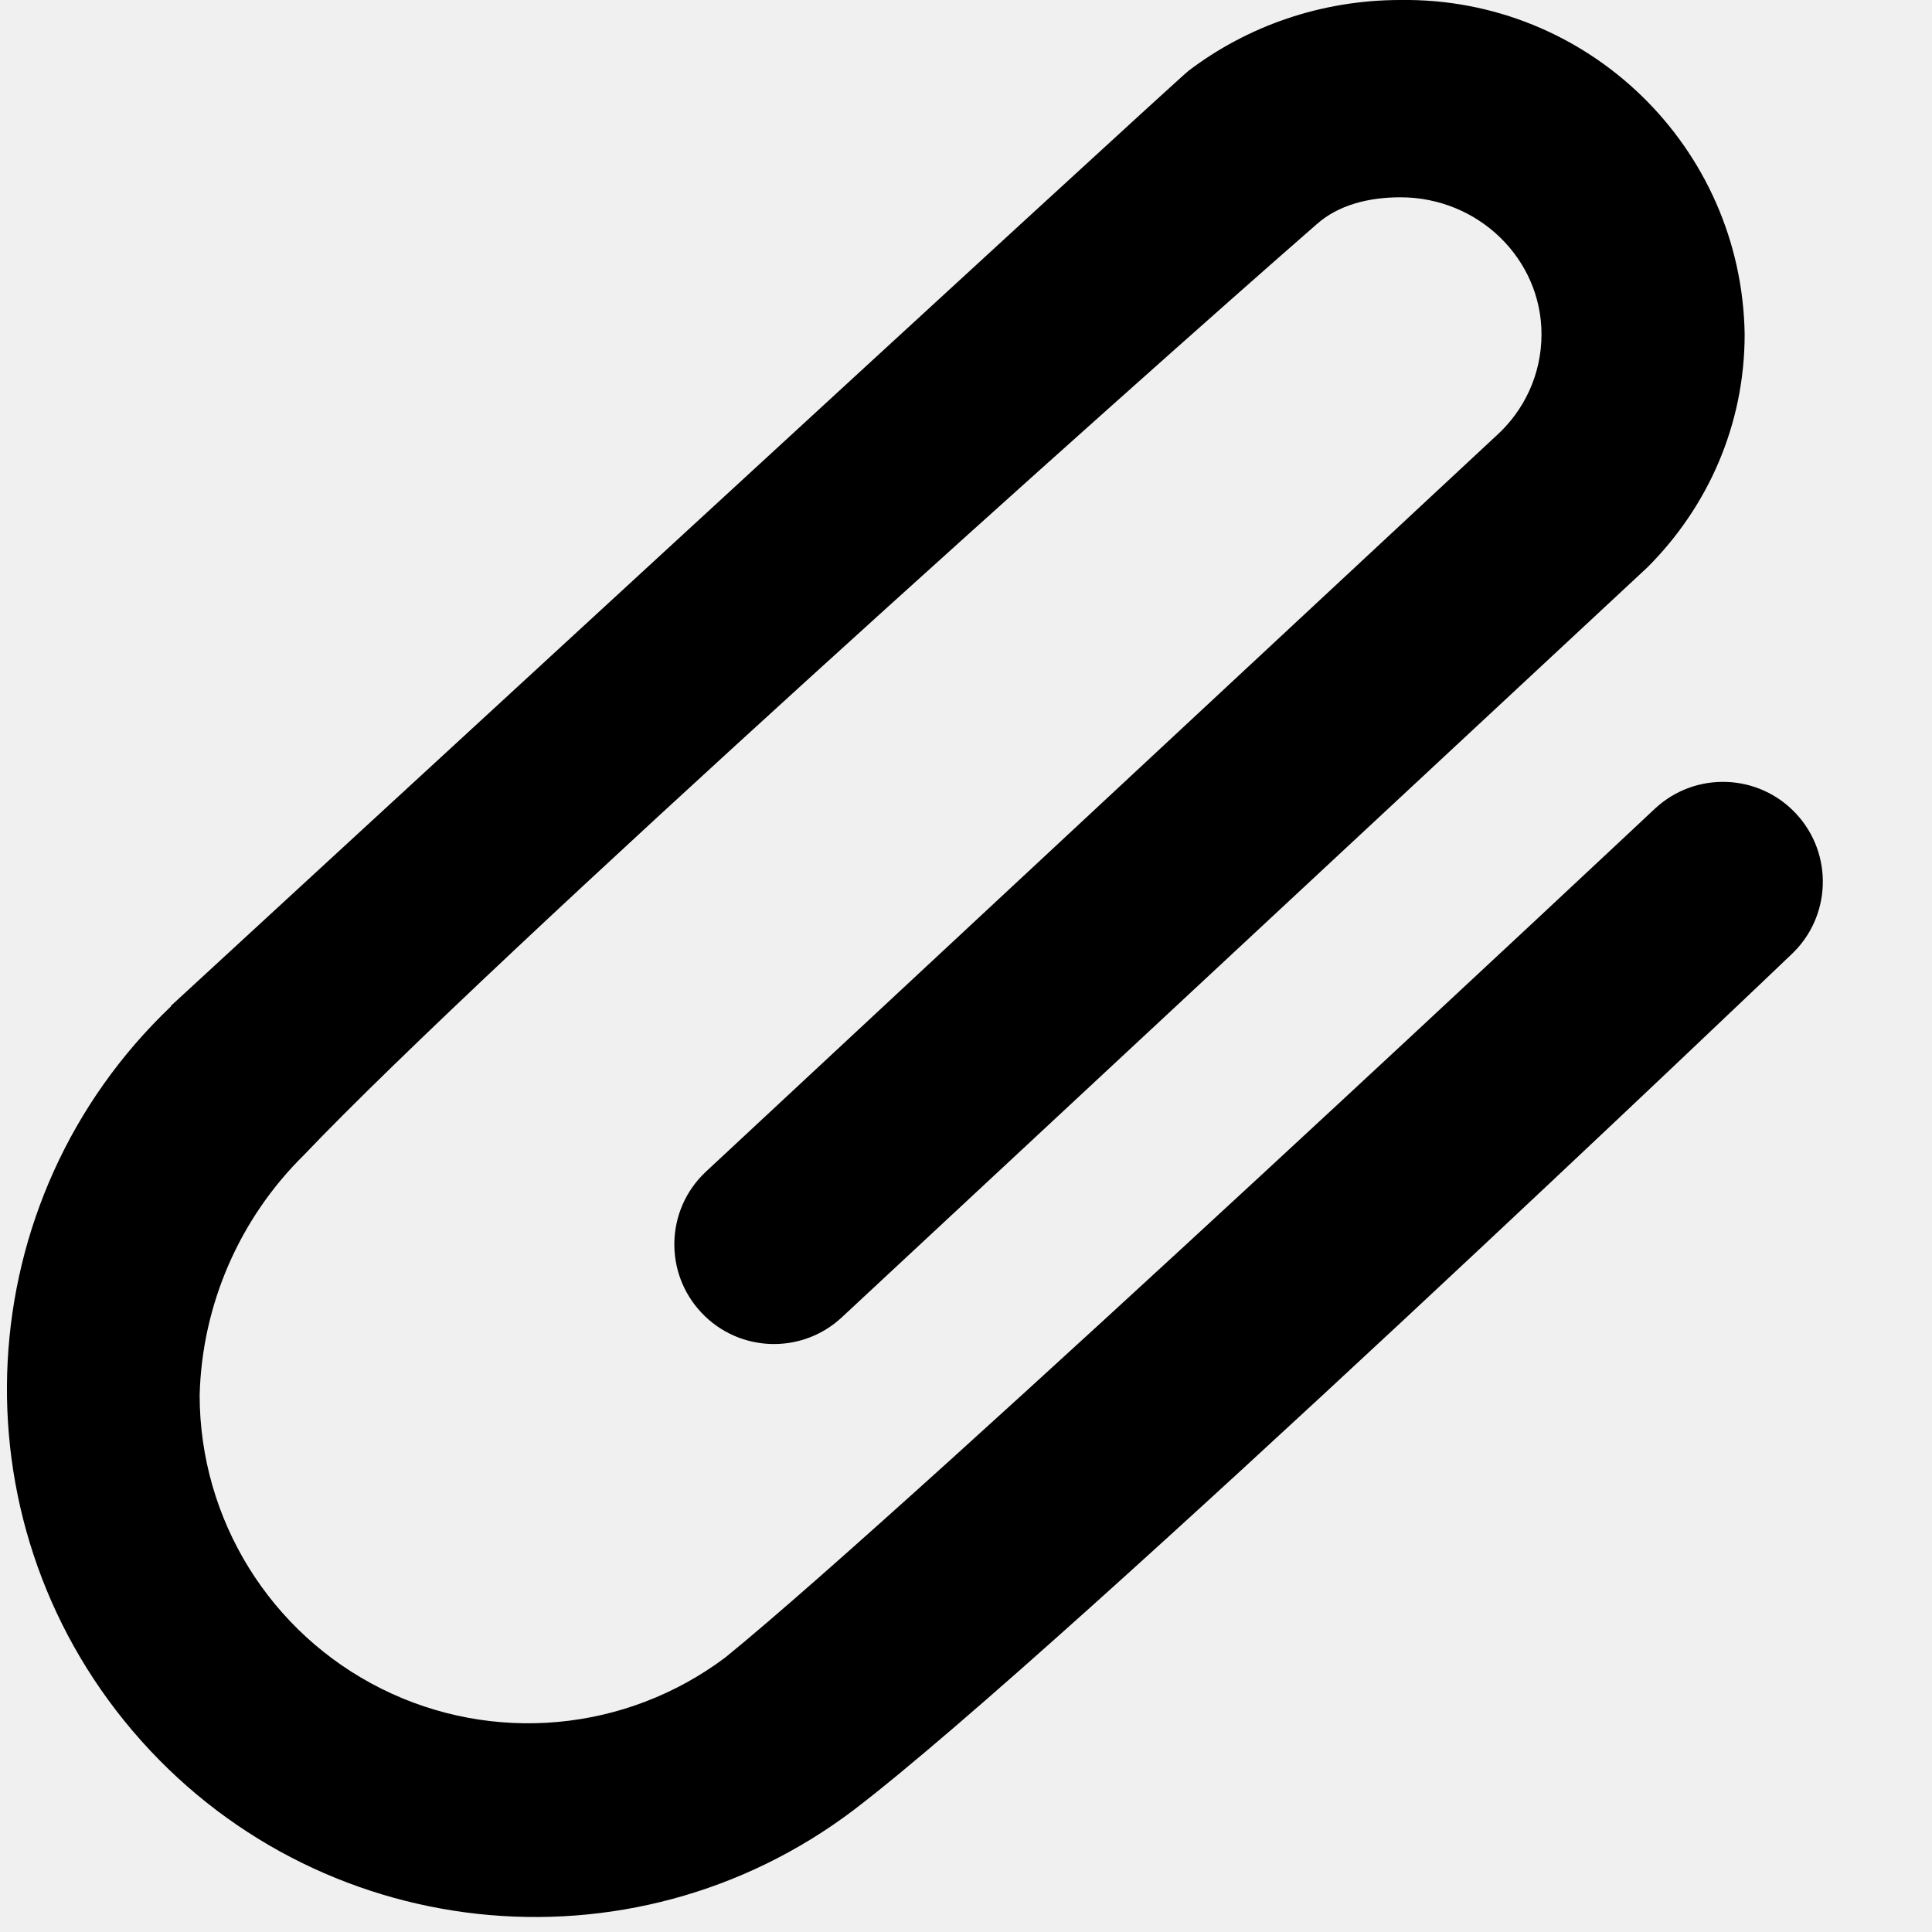
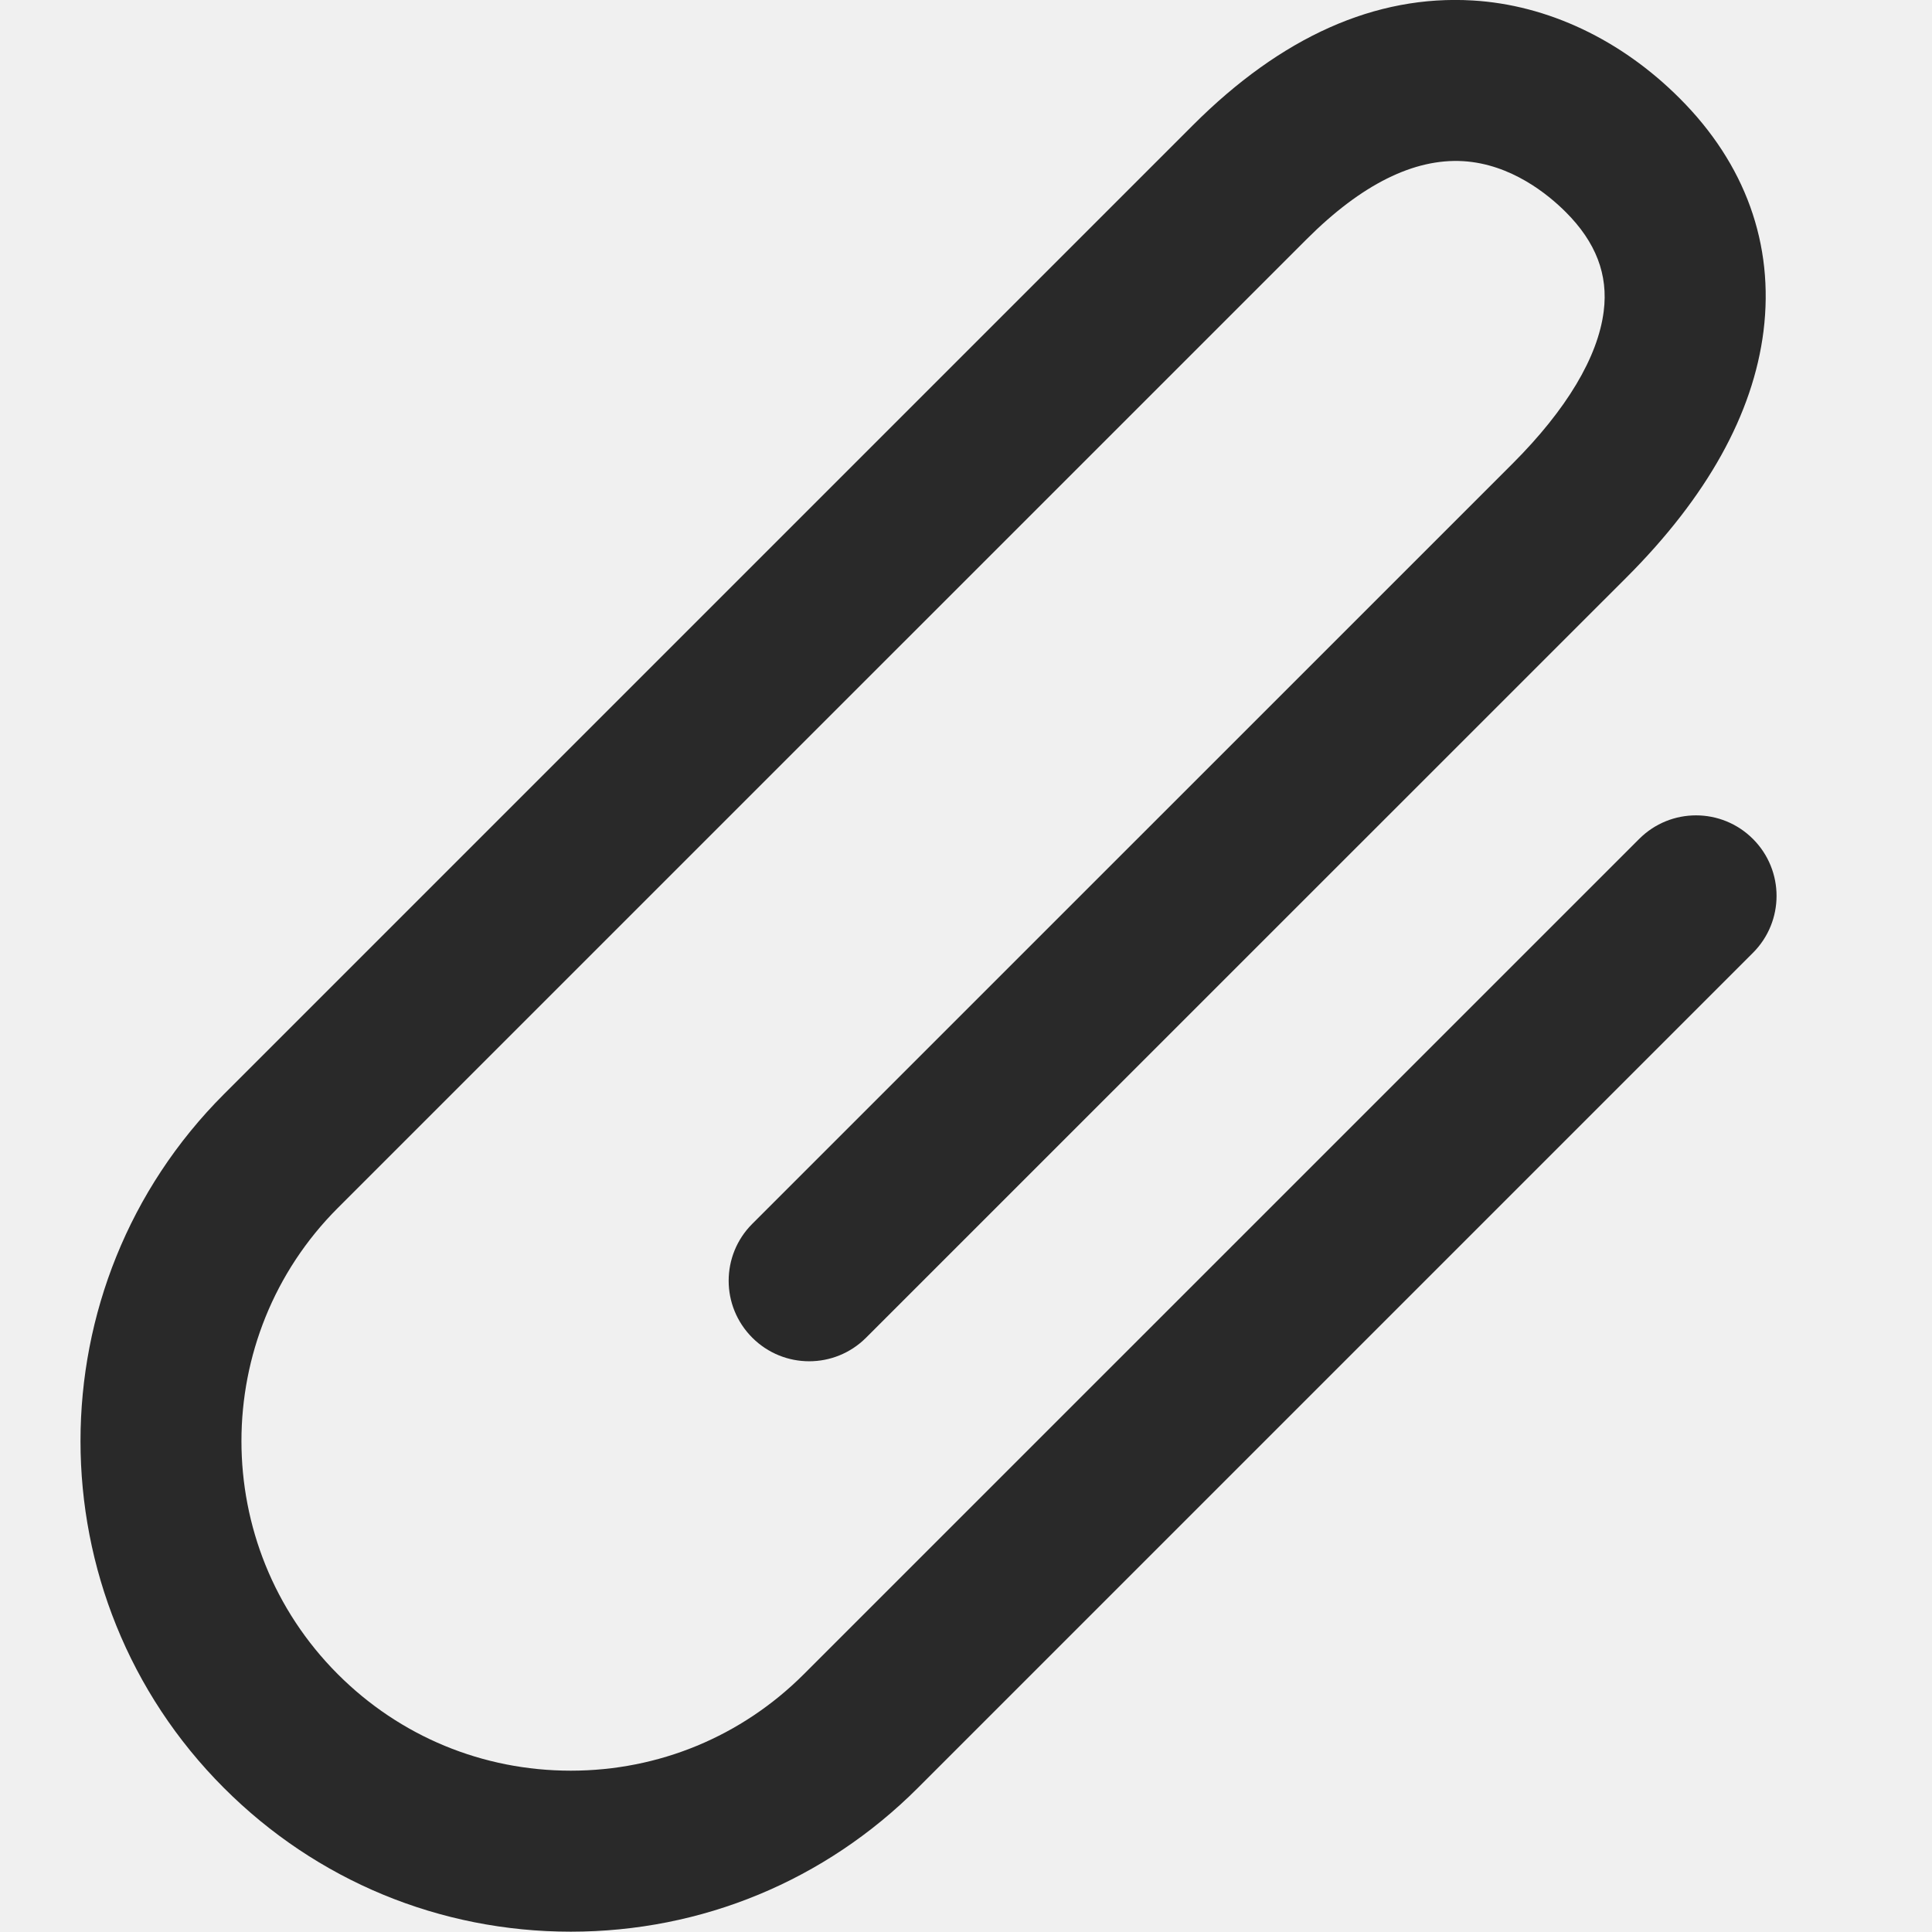
- <svg xmlns="http://www.w3.org/2000/svg" width="24px" height="24px" viewBox="0 0 33 33" version="1.1">
-   <path d="M2.92 17.18S20.02 1.43 20.3 1.21C21.3.45 22.56 0 23.92 0a5.8 5.8 0 0 1 5.88 5.71c0 1.55-.63 2.95-1.66 3.98L14.38 22.5a1.7 1.7 0 0 1-2.4-.08 1.7 1.7 0 0 1 .07-2.4l13.5-12.57c.48-.43.78-1.05.78-1.74 0-1.29-1.08-2.34-2.41-2.34-.54 0-1.06.13-1.43.46-3.12 2.72-14.12 12.56-17.3 15.9a5.98 5.98 0 0 0-1.78 4.1 5.61 5.61 0 0 0 8.98 4.48c3.2-2.6 15.88-14.5 15.88-14.5a1.7 1.7 0 1 1 2.32 2.5s-12.4 11.85-16 14.6A9.02 9.02 0 0 1 2.92 17.19z" />
+ <svg xmlns="http://www.w3.org/2000/svg" xmlns:xlink="http://www.w3.org/1999/xlink" viewBox="0 0 24 24" version="1.1">
+   <defs>
+     <path d="M22.069,11.129 C22.069,10.873 21.971,10.617 21.776,10.422 C21.385,10.031 20.752,10.031 20.362,10.422 L9.986,20.797 C9.213,21.57 8.184,21.996 7.091,21.996 C5.997,21.996 4.969,21.571 4.196,20.797 C2.6,19.2 2.601,16.602 4.196,15.006 L16.232,2.971 C16.911,2.292 17.565,1.966 18.176,2.002 C18.771,2.038 19.23,2.414 19.451,2.635 C19.824,3.008 19.98,3.411 19.922,3.866 C19.851,4.435 19.46,5.089 18.789,5.76 L9.345,15.203 C8.954,15.594 8.954,16.226 9.345,16.617 C9.736,17.008 10.368,17.008 10.759,16.617 L20.204,7.174 C21.206,6.172 21.778,5.142 21.907,4.113 C22.041,3.034 21.68,2.035 20.865,1.221 C20.138,0.493 19.225,0.061 18.295,0.006 C17.088,-0.066 15.918,0.456 14.818,1.556 L2.782,13.592 C0.406,15.968 0.406,19.835 2.782,22.211 C3.932,23.362 5.463,23.996 7.091,23.996 C8.719,23.996 10.249,23.362 11.401,22.211 L21.776,11.836 C21.971,11.641 22.069,11.385 22.069,11.129" id="path-1" />
+   </defs>
+   <g id="Icons/Basic-icons/attachment" stroke="none" stroke-width="1" fill="none" fill-rule="evenodd">
+     <mask id="mask-2" fill="white">
+       <use xlink:href="#path-1" />
+     </mask>
+     <use id="Shape" fill="#292929" xlink:href="#path-1" />
+   </g>
</svg>
